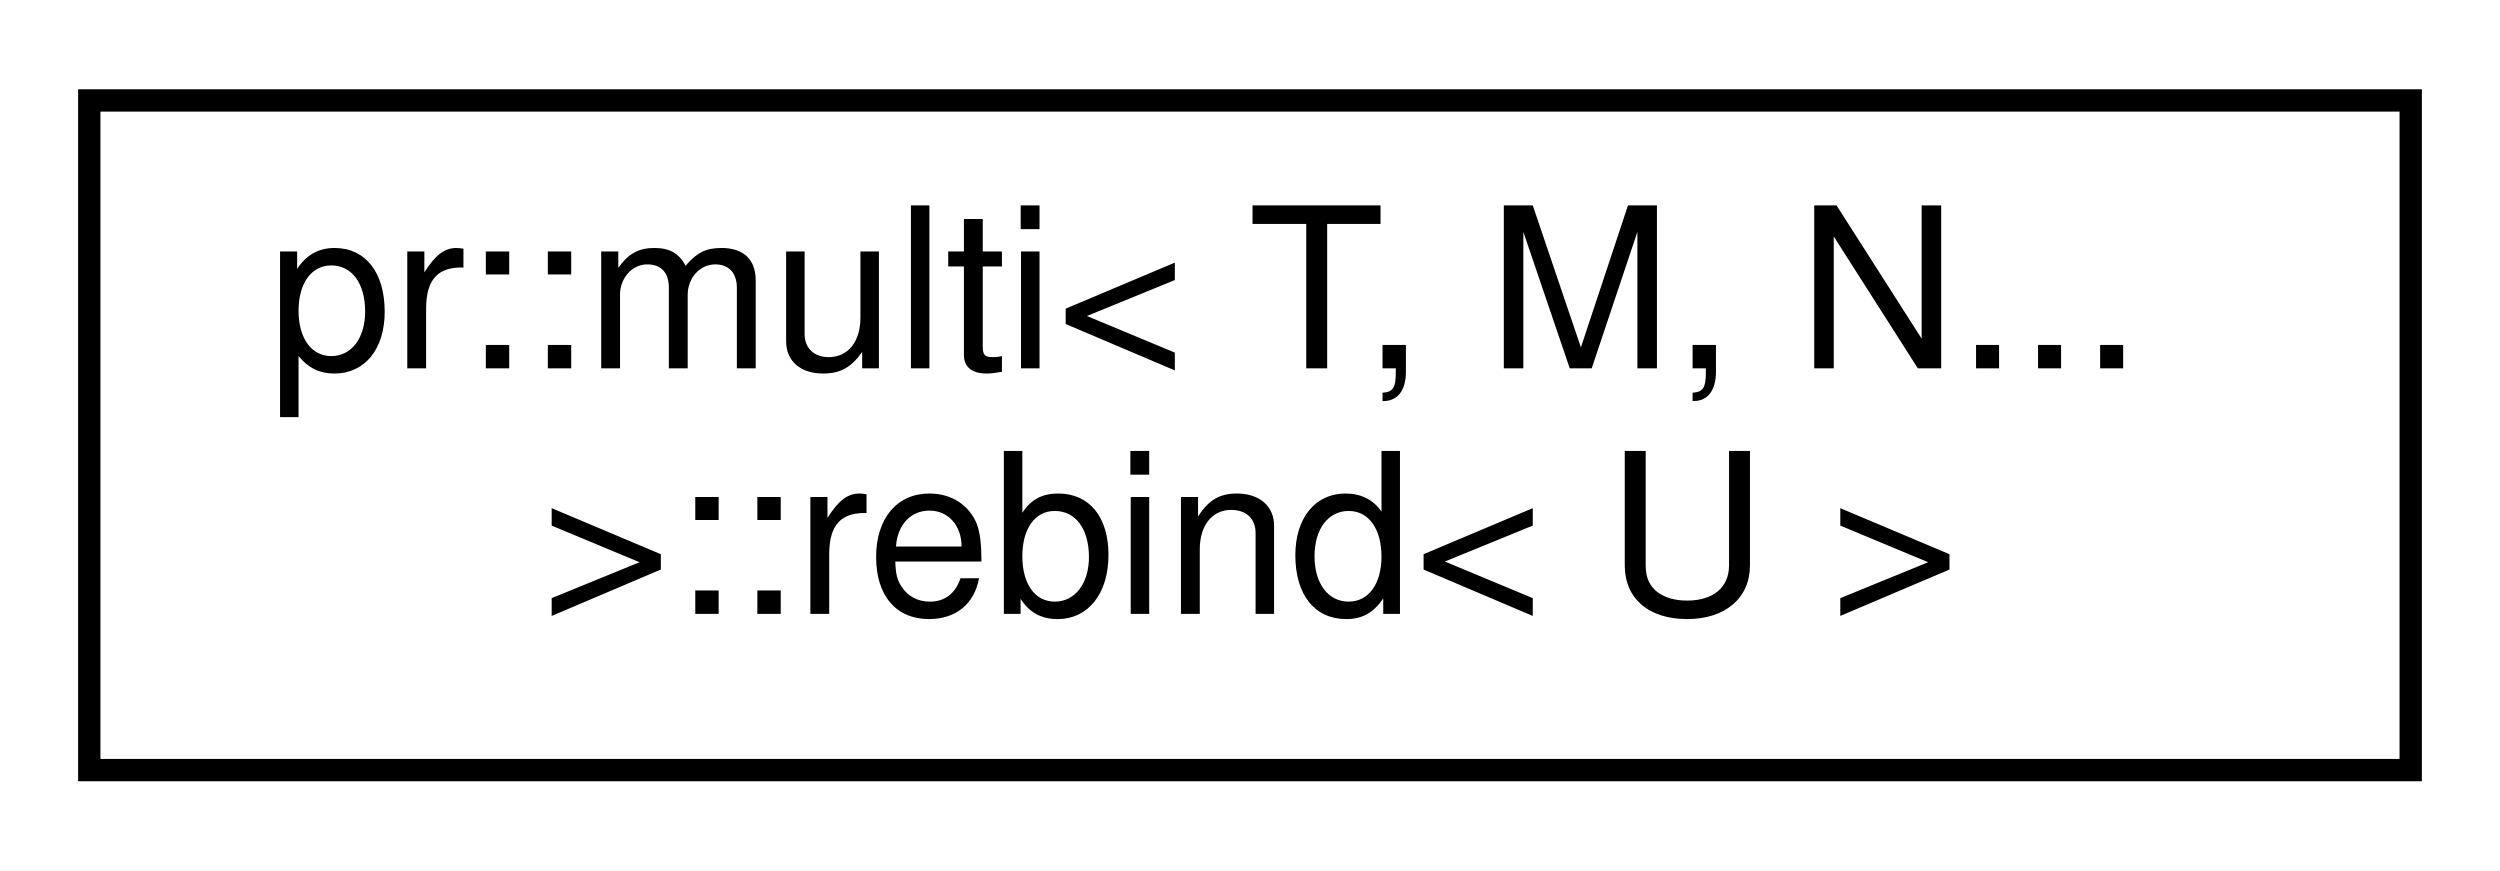
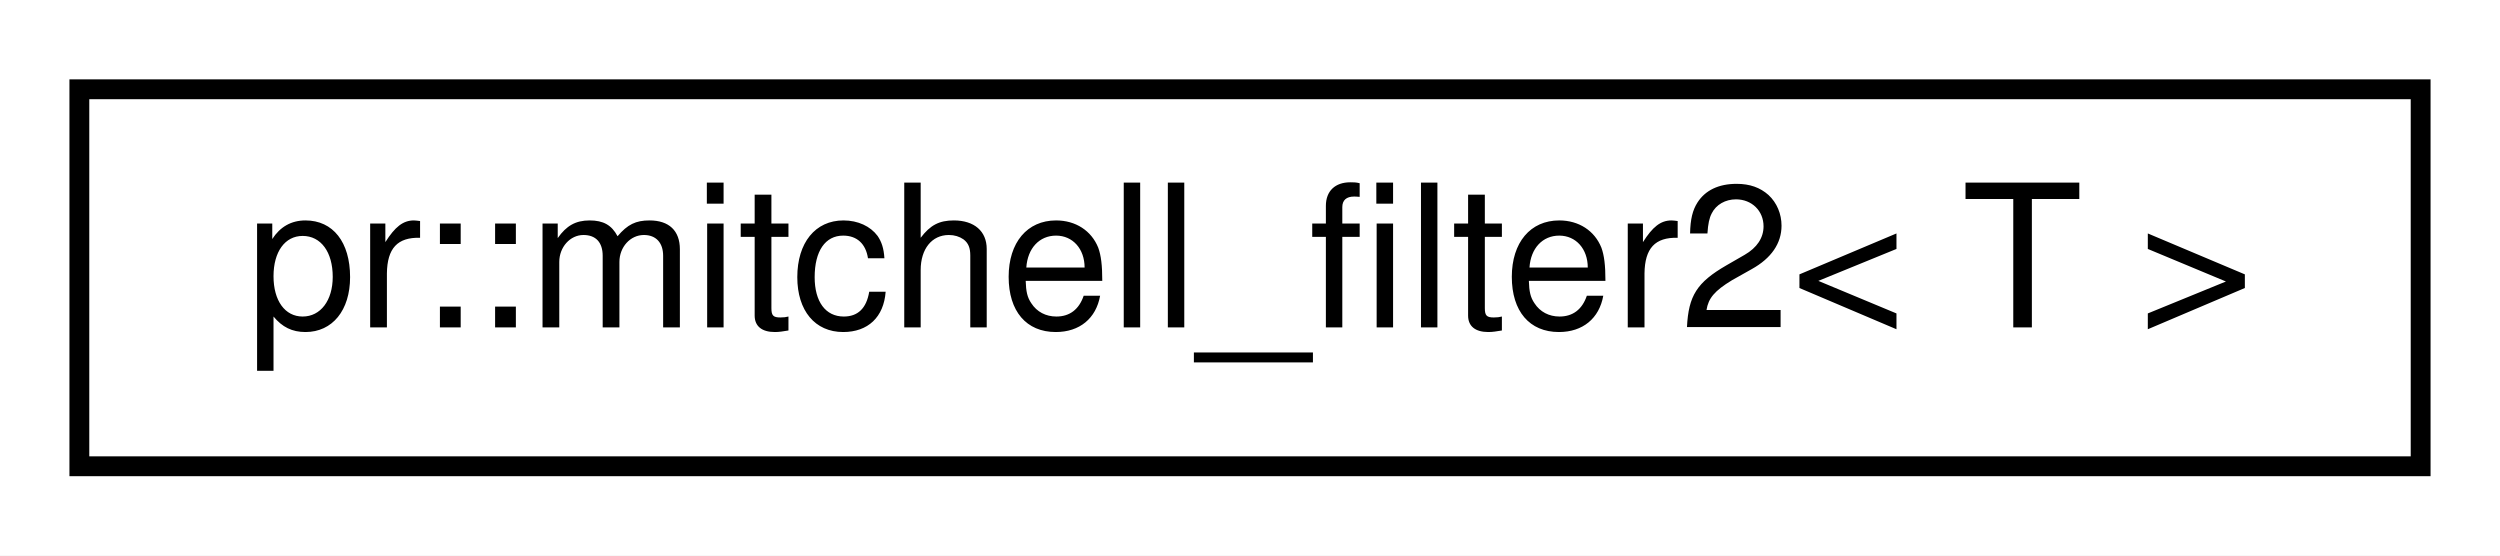
- <svg xmlns="http://www.w3.org/2000/svg" xmlns:xlink="http://www.w3.org/1999/xlink" width="112pt" height="39pt" viewBox="0.00 0.00 112.00 39.00">
-   <g id="graph0" class="graph" transform="scale(1 1) rotate(0) translate(4 35)">
-     <polygon fill="#ffffff" stroke="transparent" points="-4,4 -4,-35 108,-35 108,4 -4,4" />
+ <svg xmlns="http://www.w3.org/2000/svg" xmlns:xlink="http://www.w3.org/1999/xlink" width="126pt" height="28pt" viewBox="0.00 0.00 126.00 28.00">
+   <g id="graph0" class="graph" transform="scale(1 1) rotate(0) translate(4 24)">
+     <polygon fill="#ffffff" stroke="transparent" points="-4,4 -4,-24 122,-24 122,4 -4,4" />
    <g id="node1" class="node">
      <g id="a_node1">
-         <a xlink:href="structpr_1_1multi_3_01T_00_01M_00_01N_8_8_8_01_4_1_1rebind.html" target="_top" xlink:title="Rebind entry type. ">
-           <polygon fill="#ffffff" stroke="#000000" points="0,-.5 0,-30.5 104,-30.5 104,-.5 0,-.5" />
-           <text text-anchor="start" x="8" y="-18.5" font-family="Helvetica,sans-Serif" font-size="10.00" fill="#000000">pr::multi&lt; T, M, N...</text>
-           <text text-anchor="middle" x="52" y="-7.5" font-family="Helvetica,sans-Serif" font-size="10.00" fill="#000000"> &gt;::rebind&lt; U &gt;</text>
+         <a xlink:href="structpr_1_1mitchell__filter2.html" target="_top" xlink:title="Mitchell filter. ">
+           <polygon fill="#ffffff" stroke="#000000" points="0,-.5 0,-19.5 118,-19.5 118,-.5 0,-.5" />
+           <text text-anchor="middle" x="59" y="-7.5" font-family="Helvetica,sans-Serif" font-size="10.00" fill="#000000">pr::mitchell_filter2&lt; T &gt;</text>
        </a>
      </g>
    </g>
  </g>
</svg>
